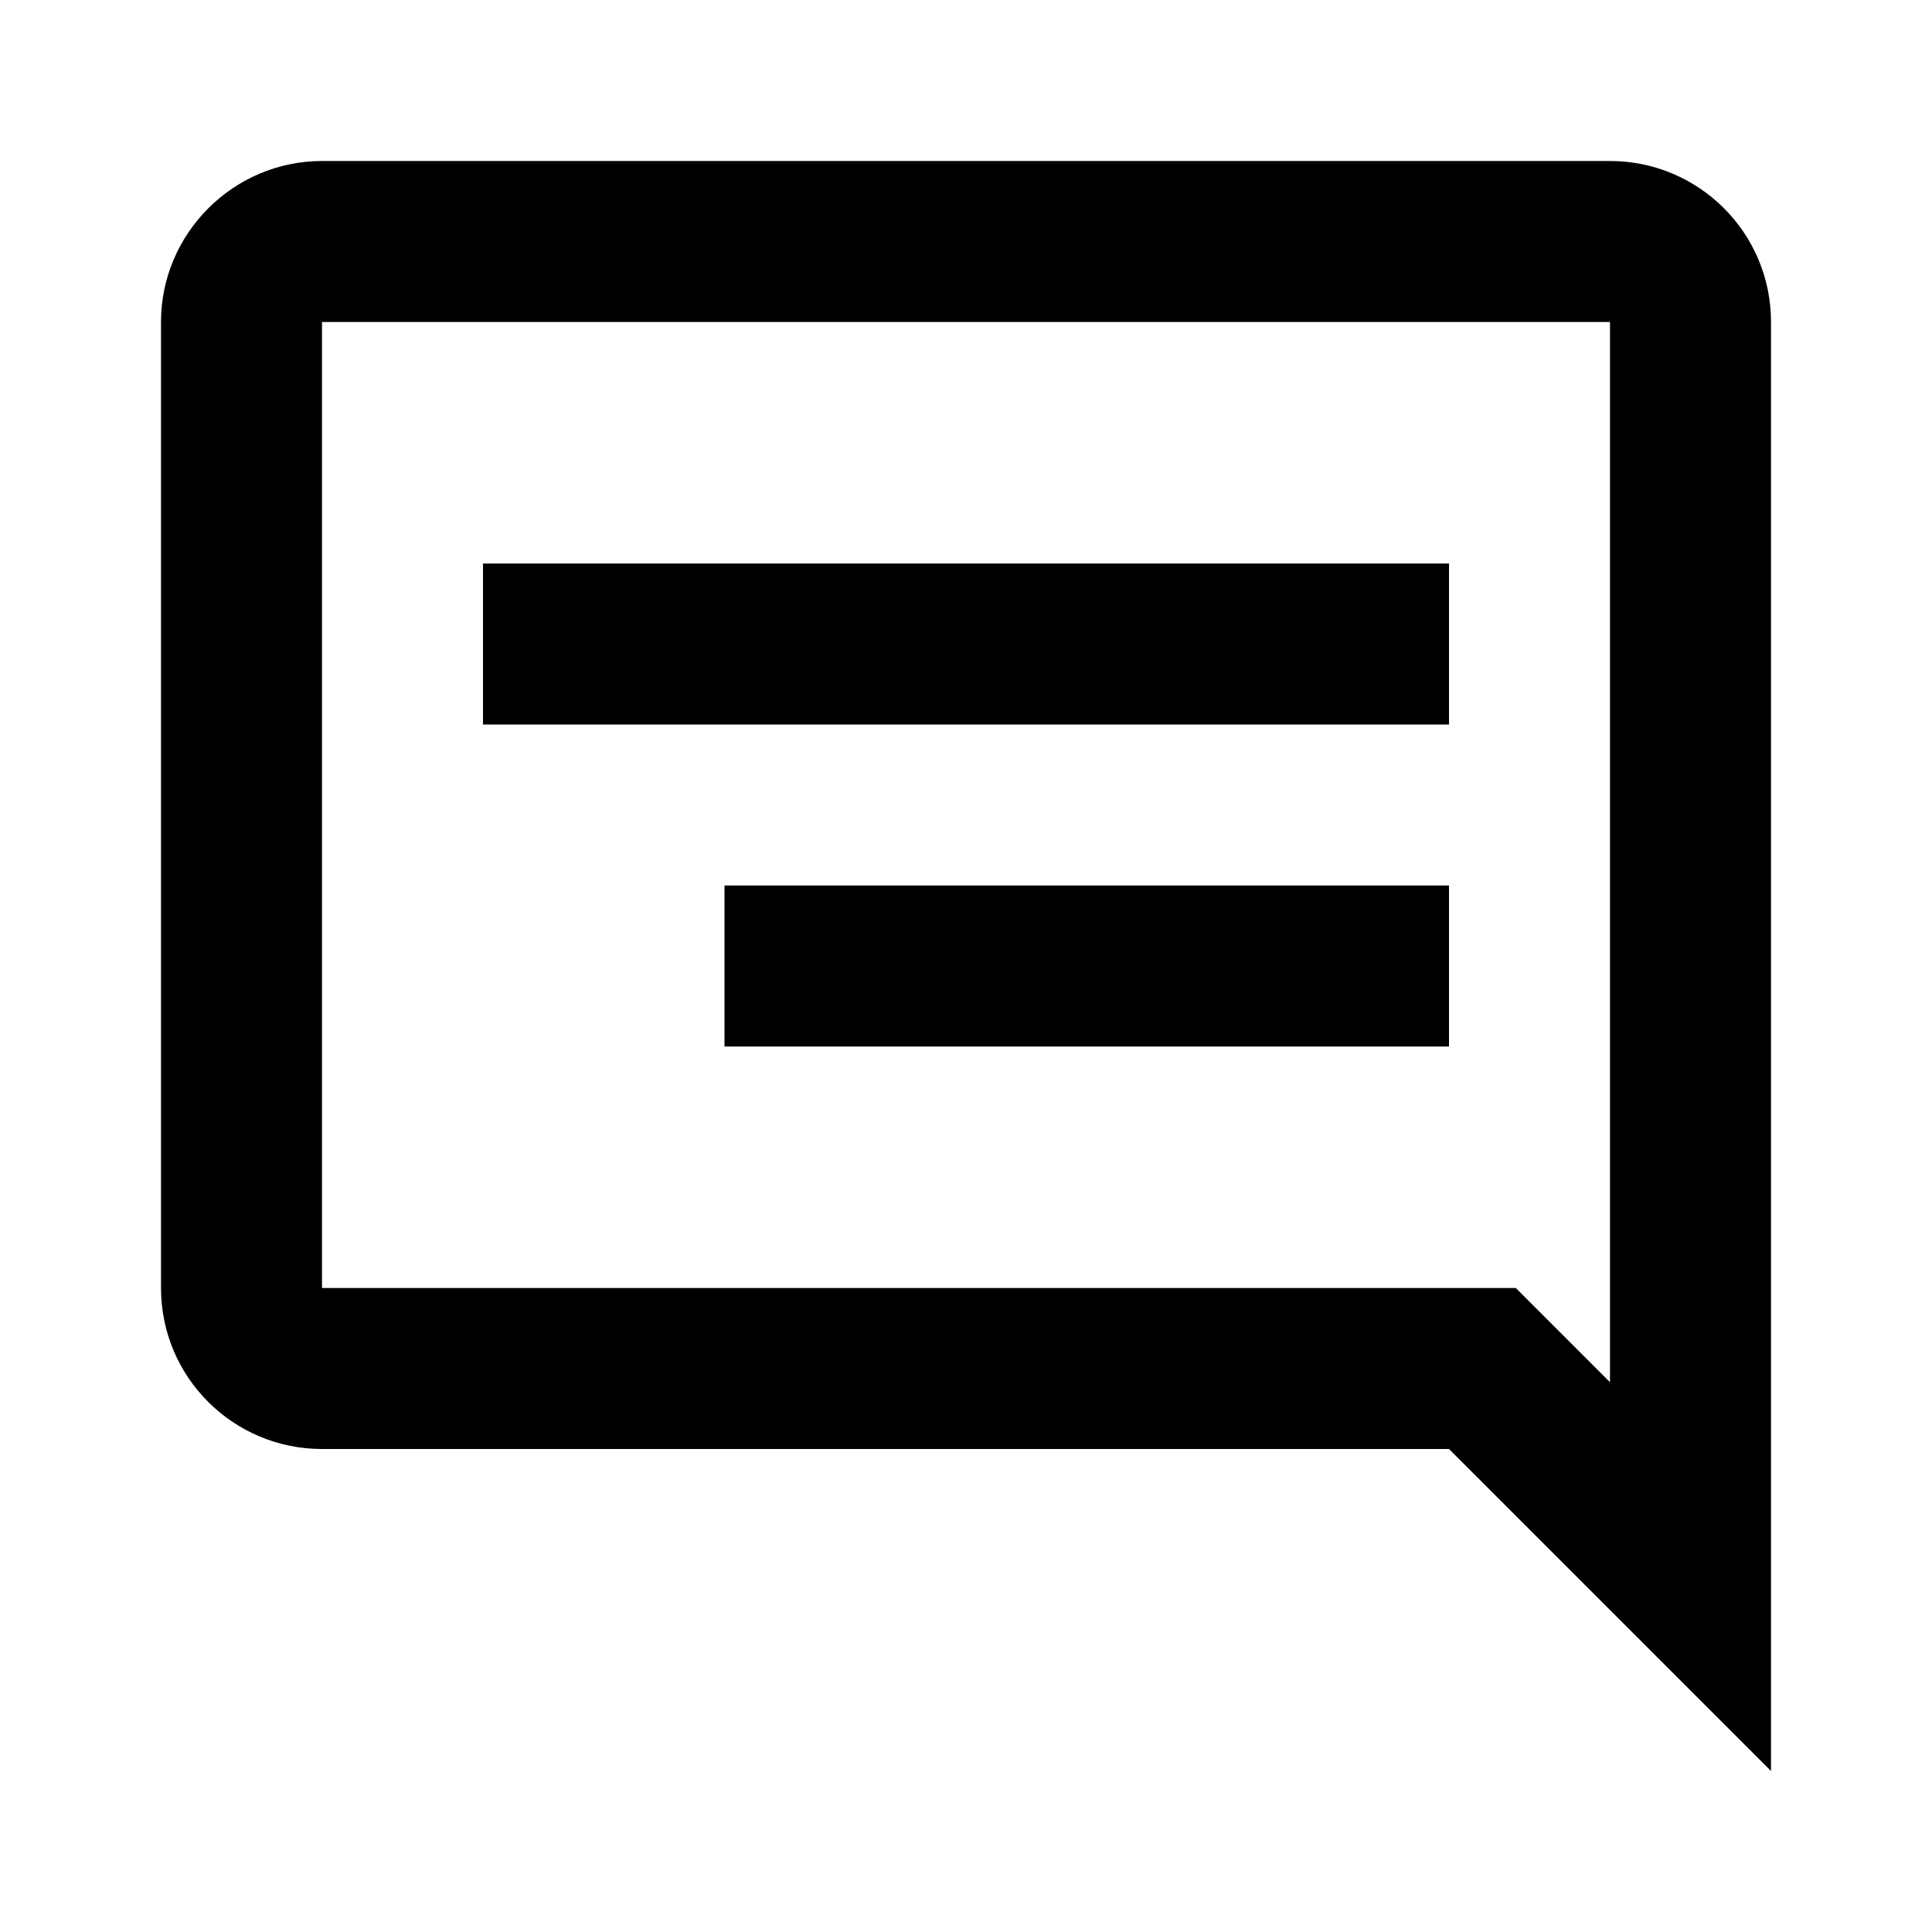
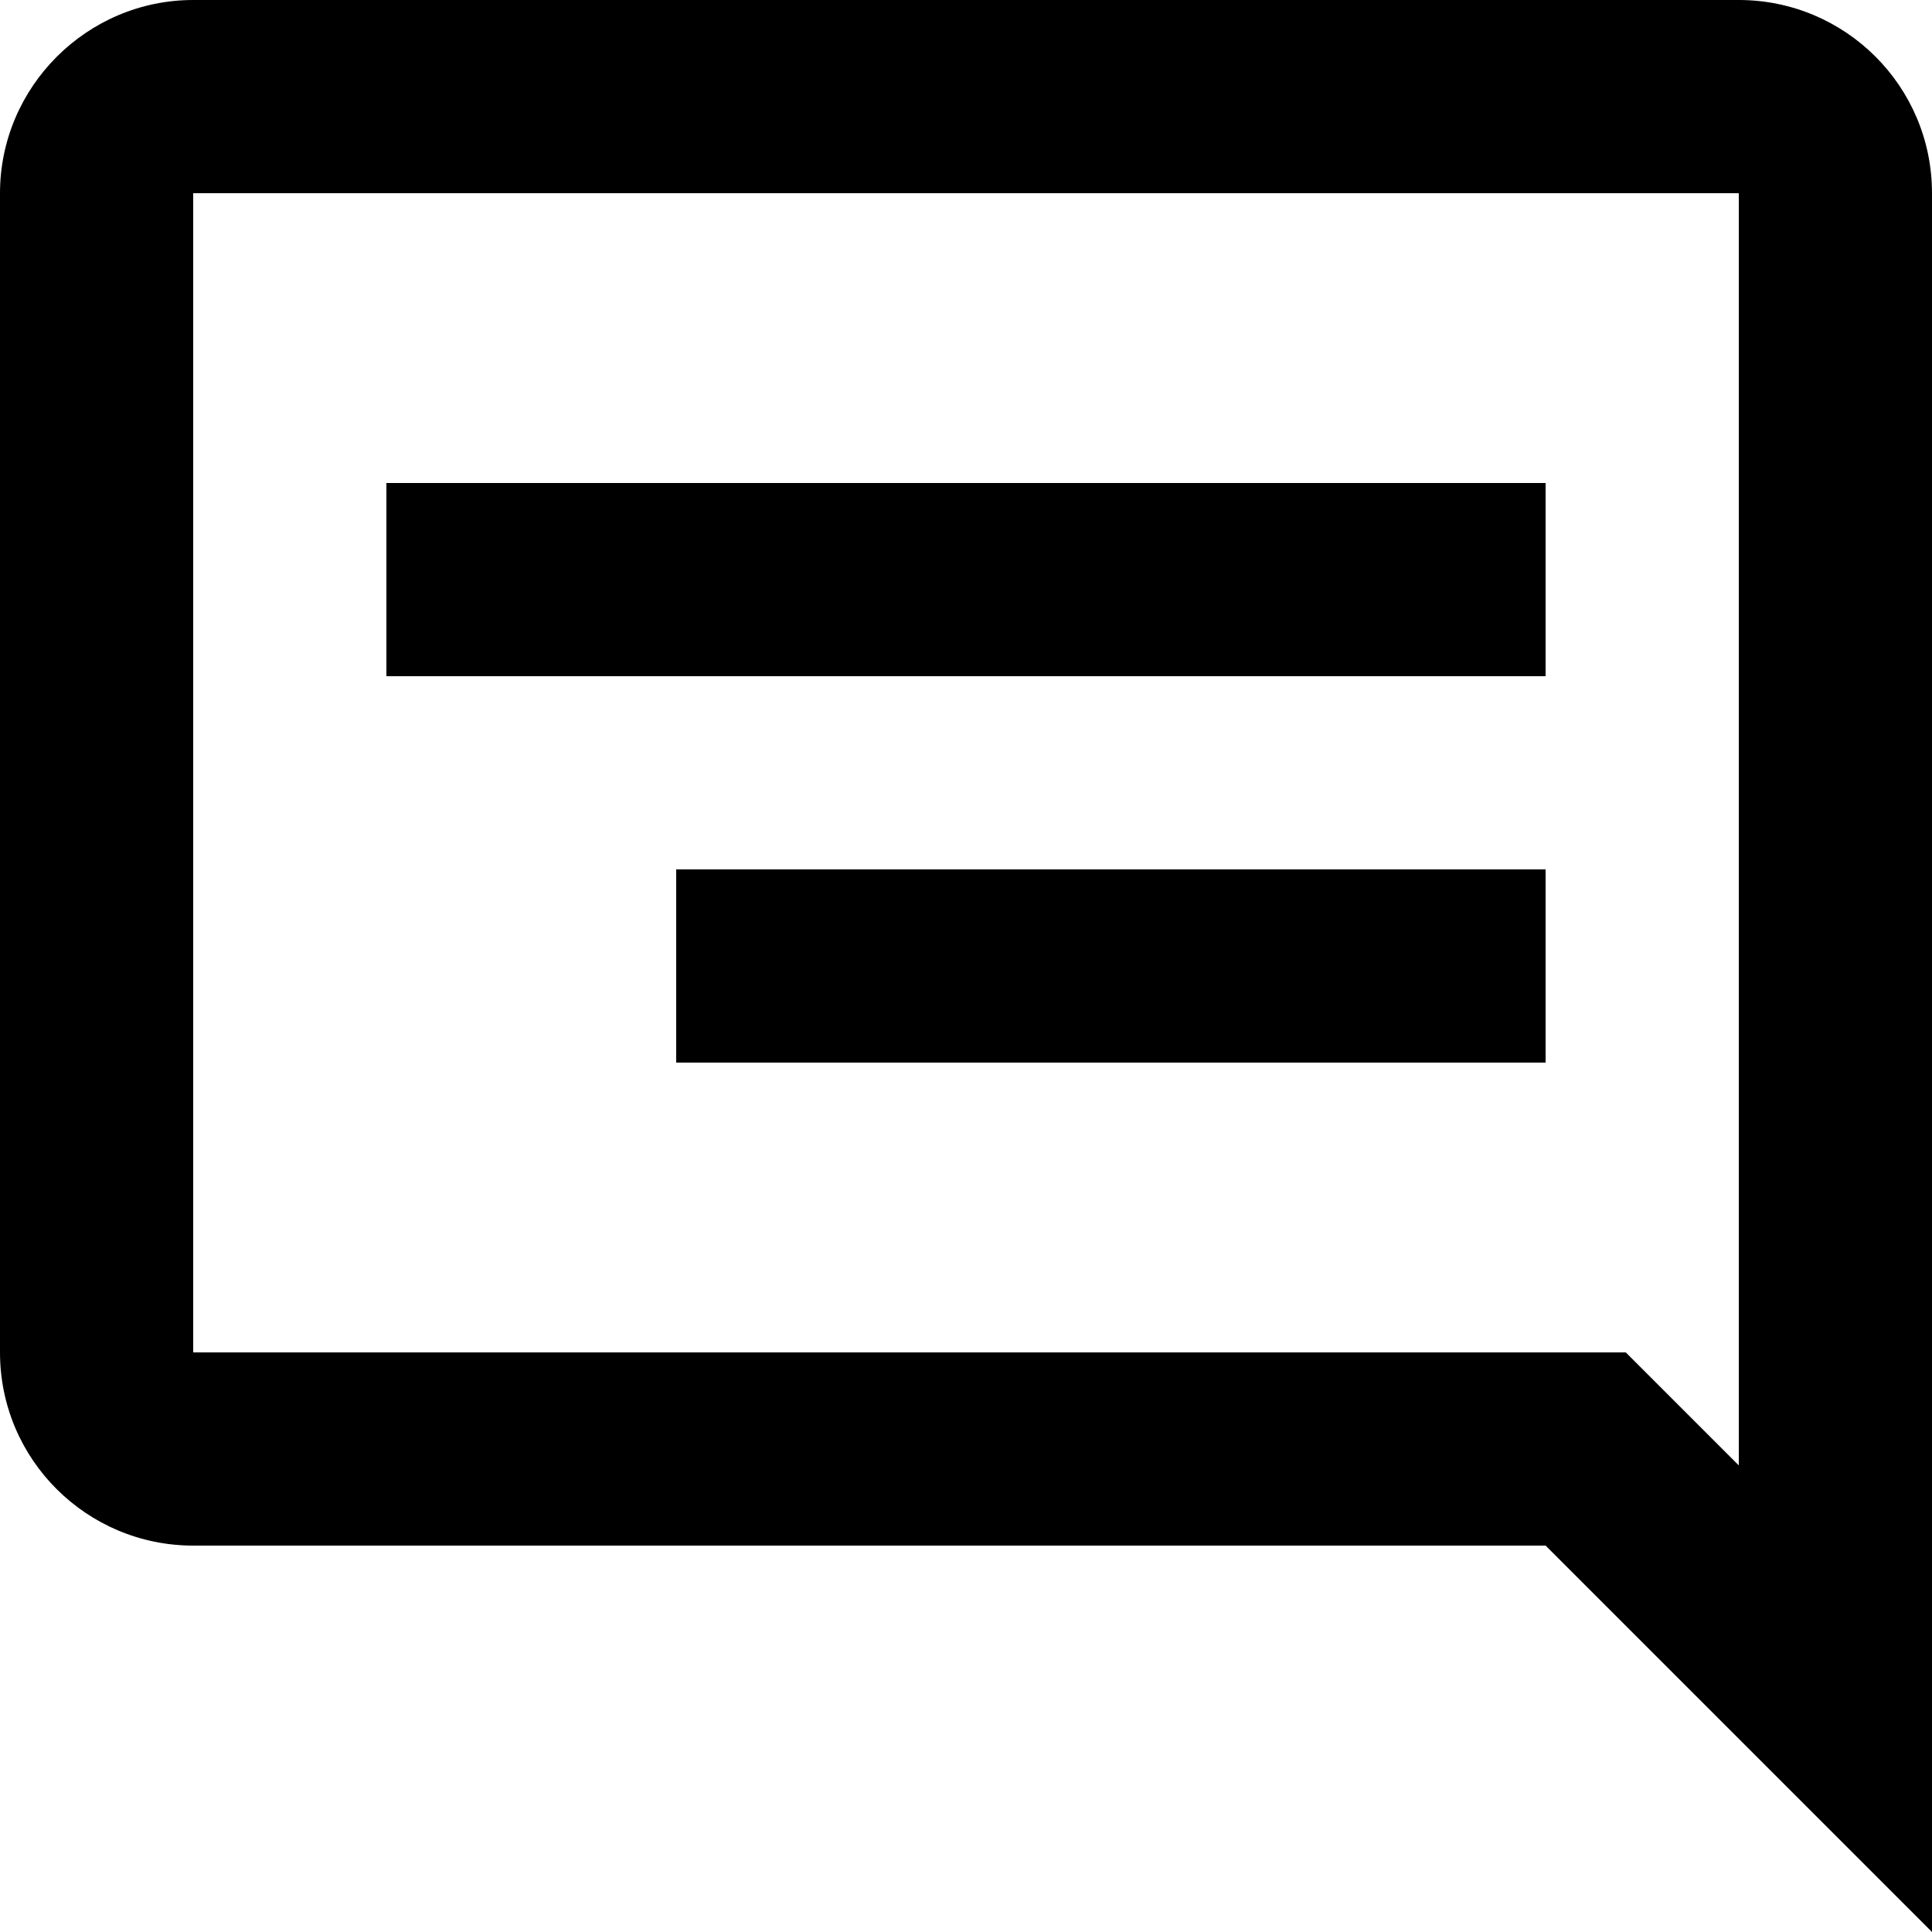
- <svg xmlns="http://www.w3.org/2000/svg" version="1.1" width="24" height="24" viewBox="0 0 24 24">
-   <path d="M9 11H18V13H9V11M18 7H6V9H18V7M22 4V22L18 18H4C2.9 18 2 17.11 2 16V4C2 2.9 2.9 2 4 2H20C21.1 2 22 2.89 22 4M20 4H4V16H18.83L20 17.17V4Z" />
+ <svg xmlns="http://www.w3.org/2000/svg" version="1.1" width="20" height="20" viewBox="0 0 20 20" id="svg1132">
+   <defs id="defs1136" />
+   <path d="m 7,9 h 9 v 2 H 7 V 9 M 16,5 H 4 V 7 H 16 V 5 M 20,2 V 20 L 16,16 H 2 C 0.9,16 0,15.11 0,14 V 2 C 0,0.9 0.9,0 2,0 h 16 c 1.1,0 2,0.89 2,2 M 18,2 H 2 V 14 H 16.83 L 18,15.17 Z" id="path1130" />
</svg>
